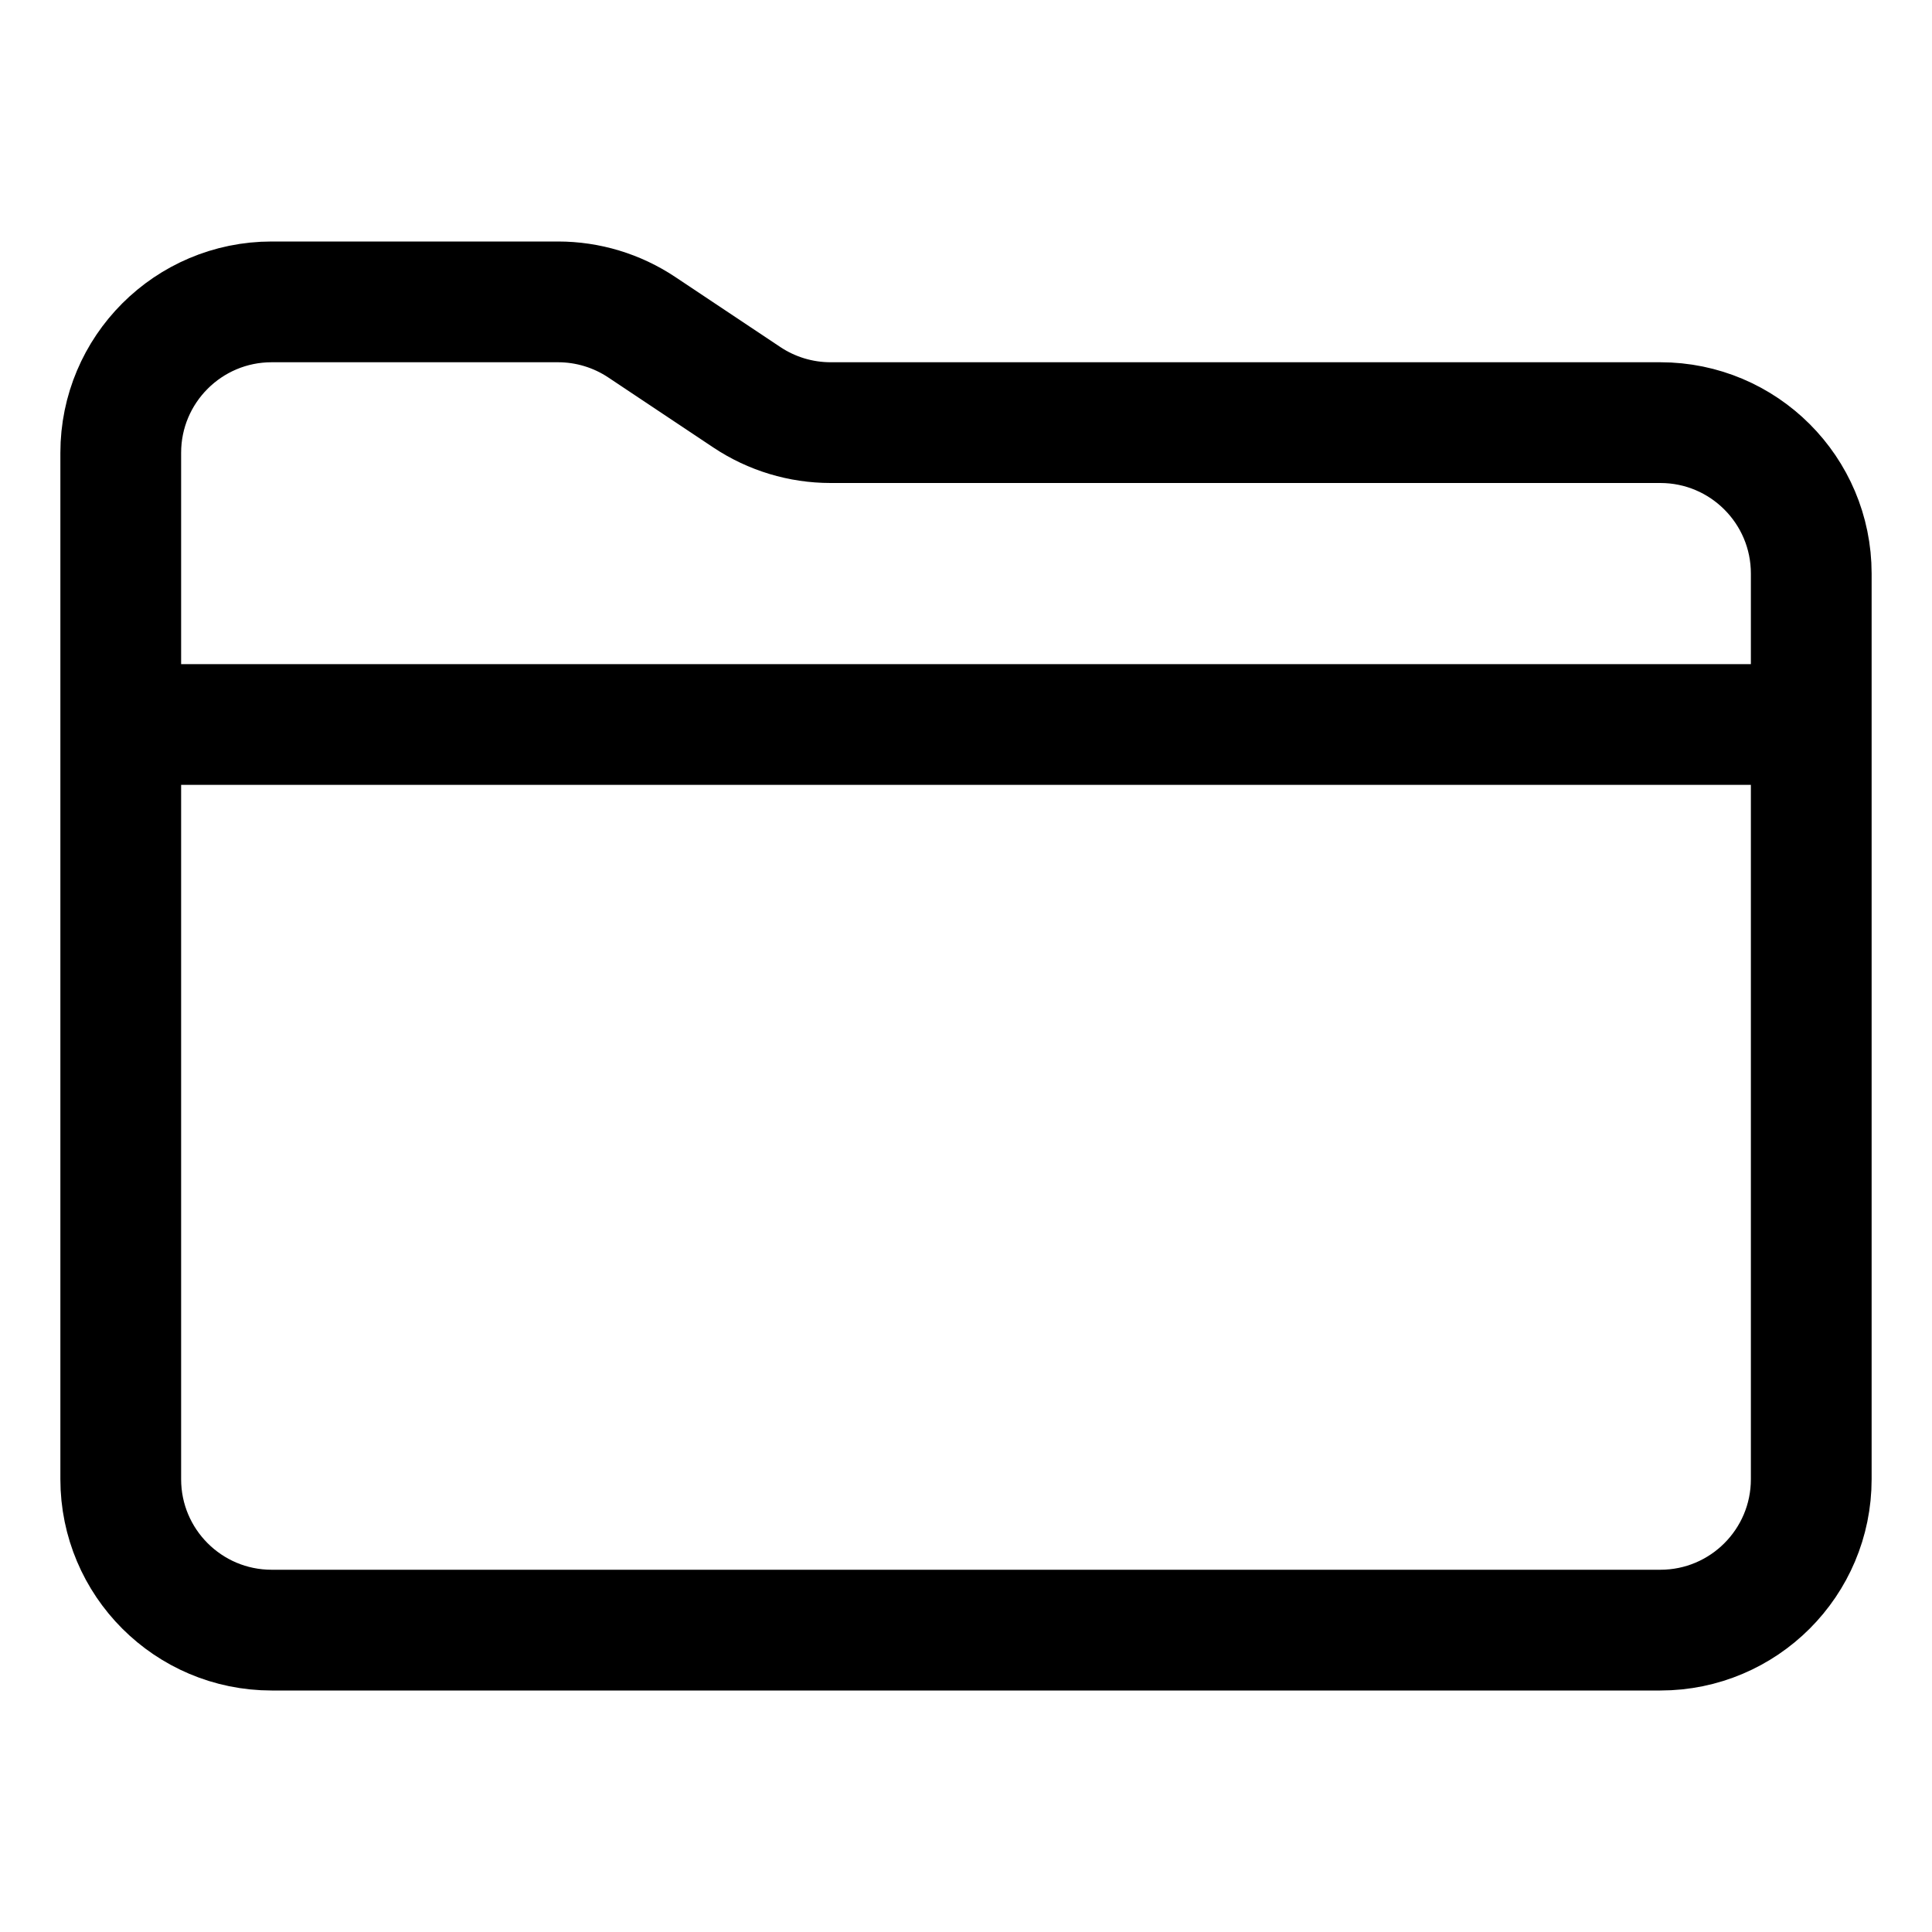
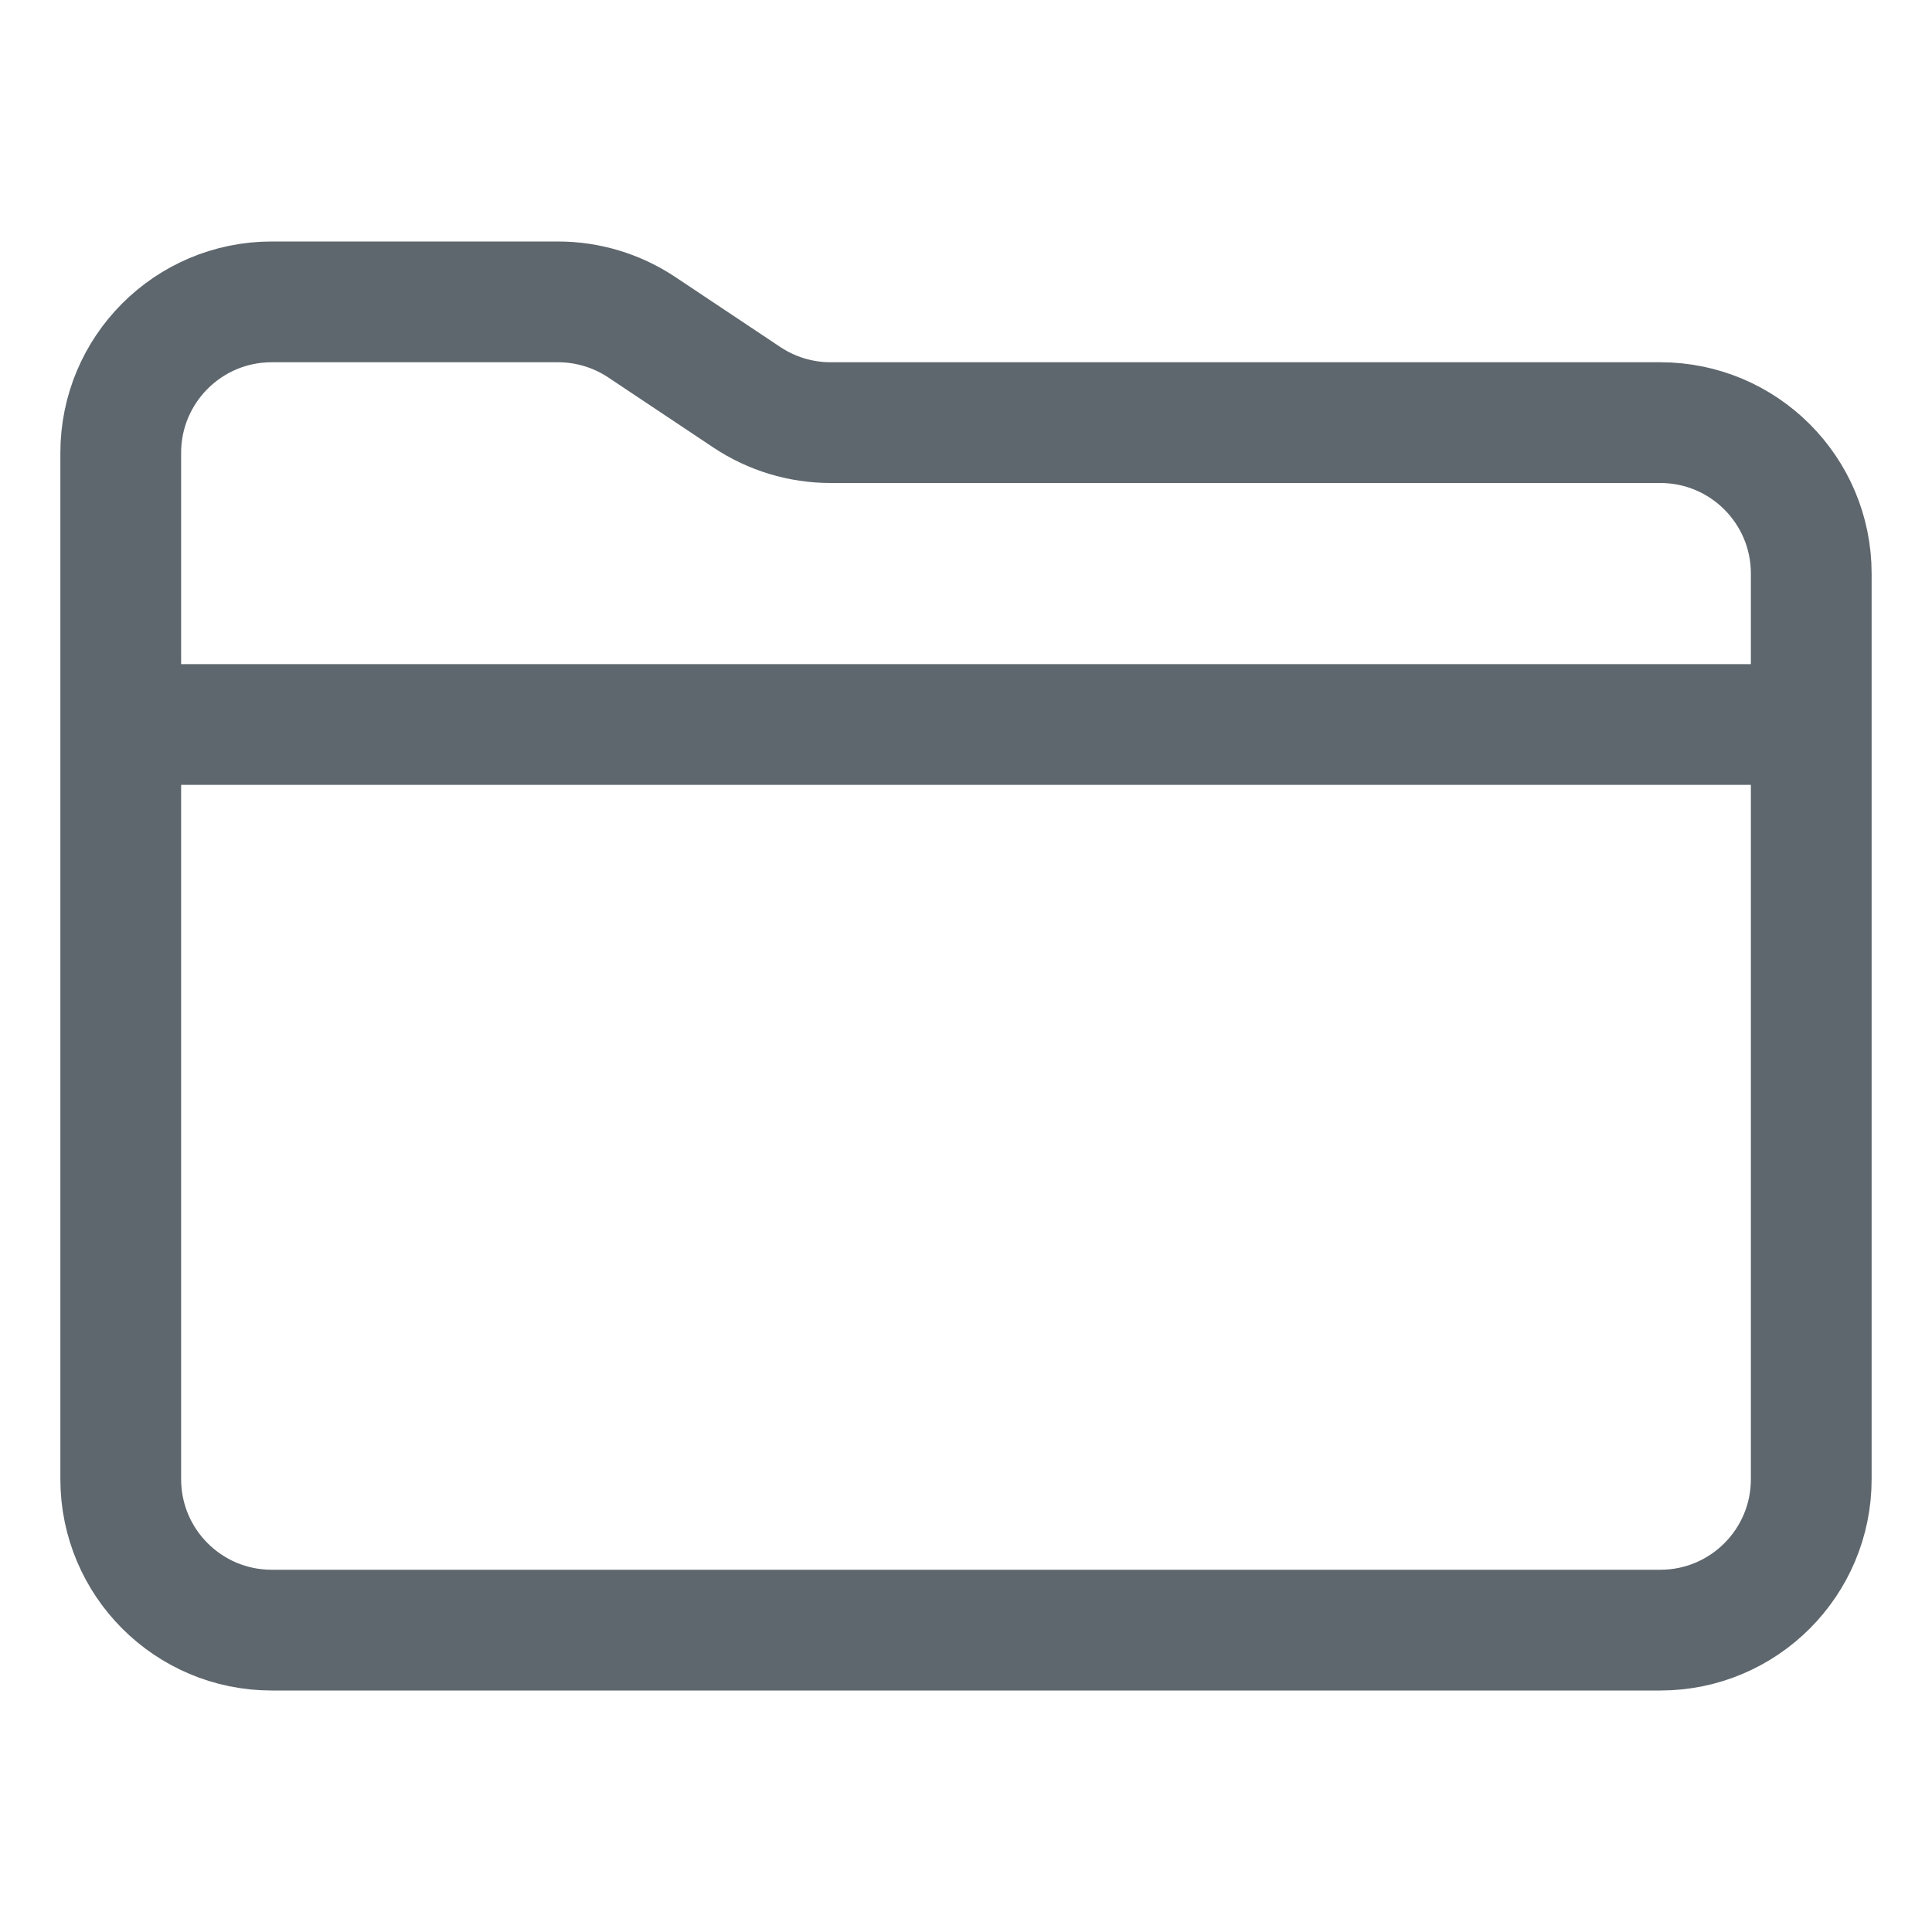
<svg xmlns="http://www.w3.org/2000/svg" class="ionicon" viewBox="0 0 512 512">
-   <path d="M440 432H72a40 40 0 01-40-40V120a40 40 0 0140-40h75.89a40 40 0 0122.19 6.72l27.84 18.56a40 40 0 0022.19 6.72H440a40 40 0 0140 40v240a40 40 0 01-40 40zM32 192h448" fill="none" stroke="currentColor" stroke-linecap="round" stroke-linejoin="round" stroke-width="32" />
+   <path d="M440 432H72a40 40 0 01-40-40V120a40 40 0 0140-40h75.89a40 40 0 0122.19 6.72l27.84 18.56a40 40 0 0022.19 6.72H440a40 40 0 0140 40v240a40 40 0 01-40 40zM32 192h448" fill="none" stroke="#5e676d" stroke-linecap="round" stroke-linejoin="round" stroke-width="32" />
</svg>
